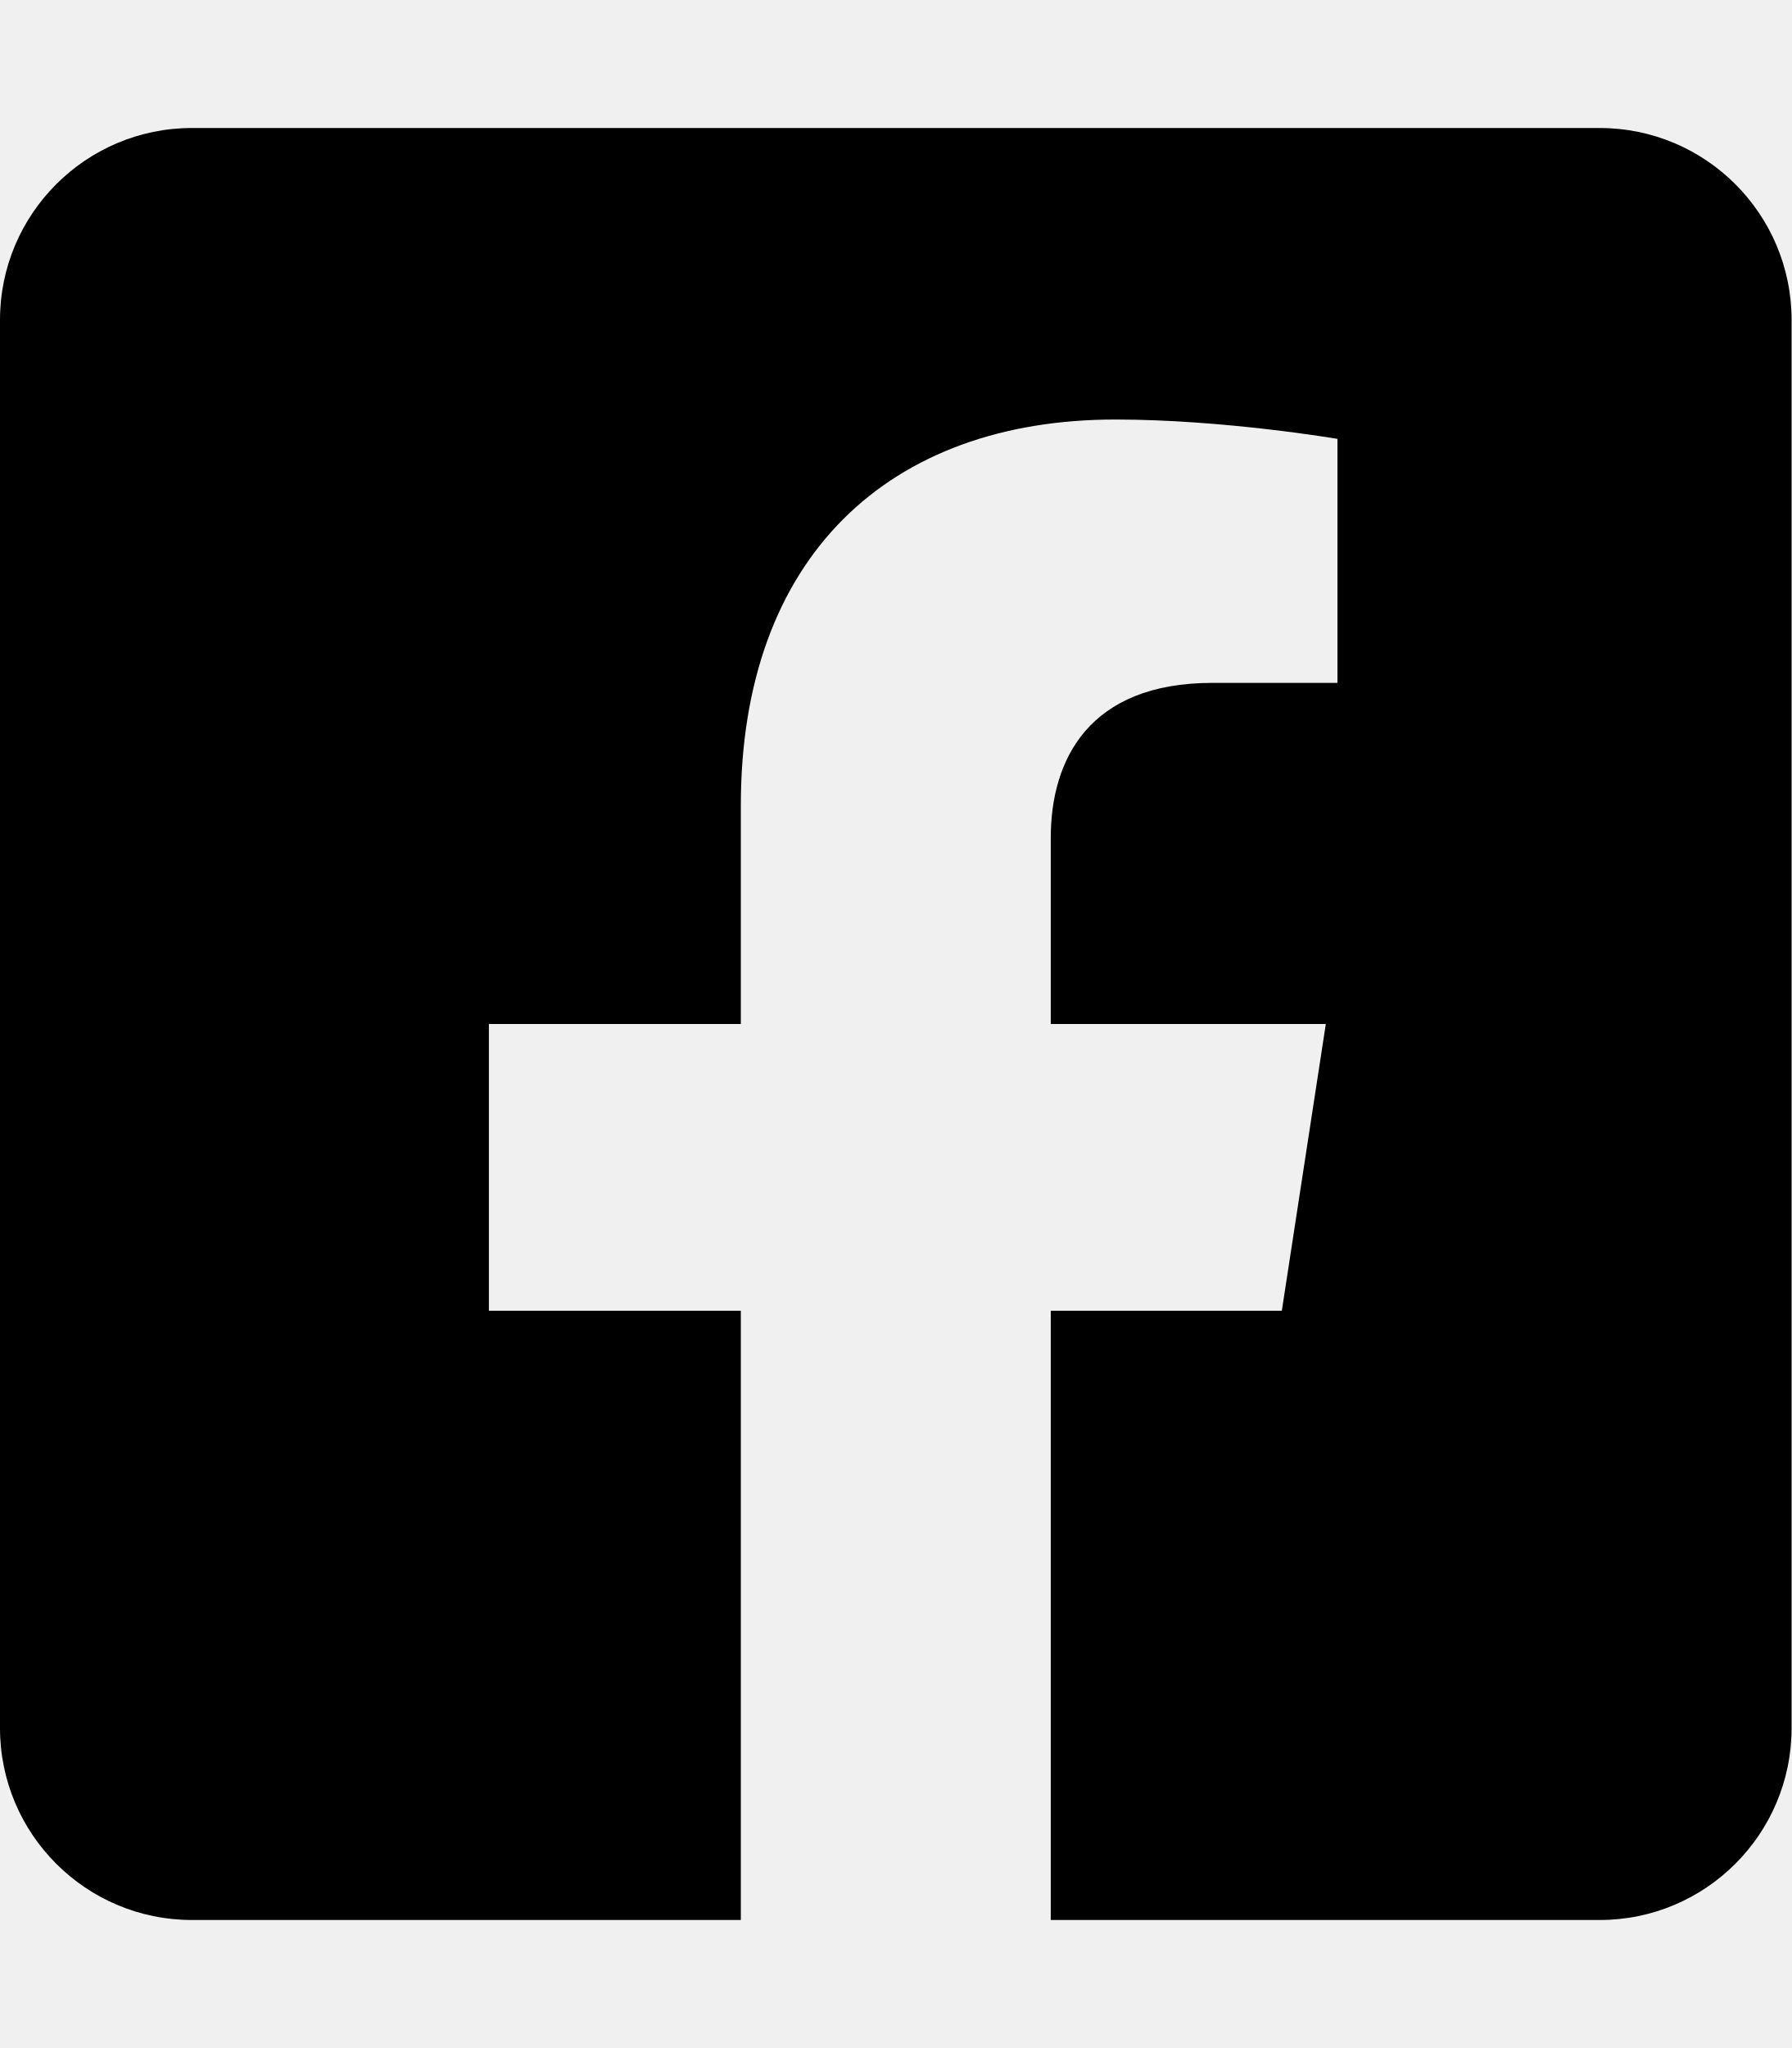
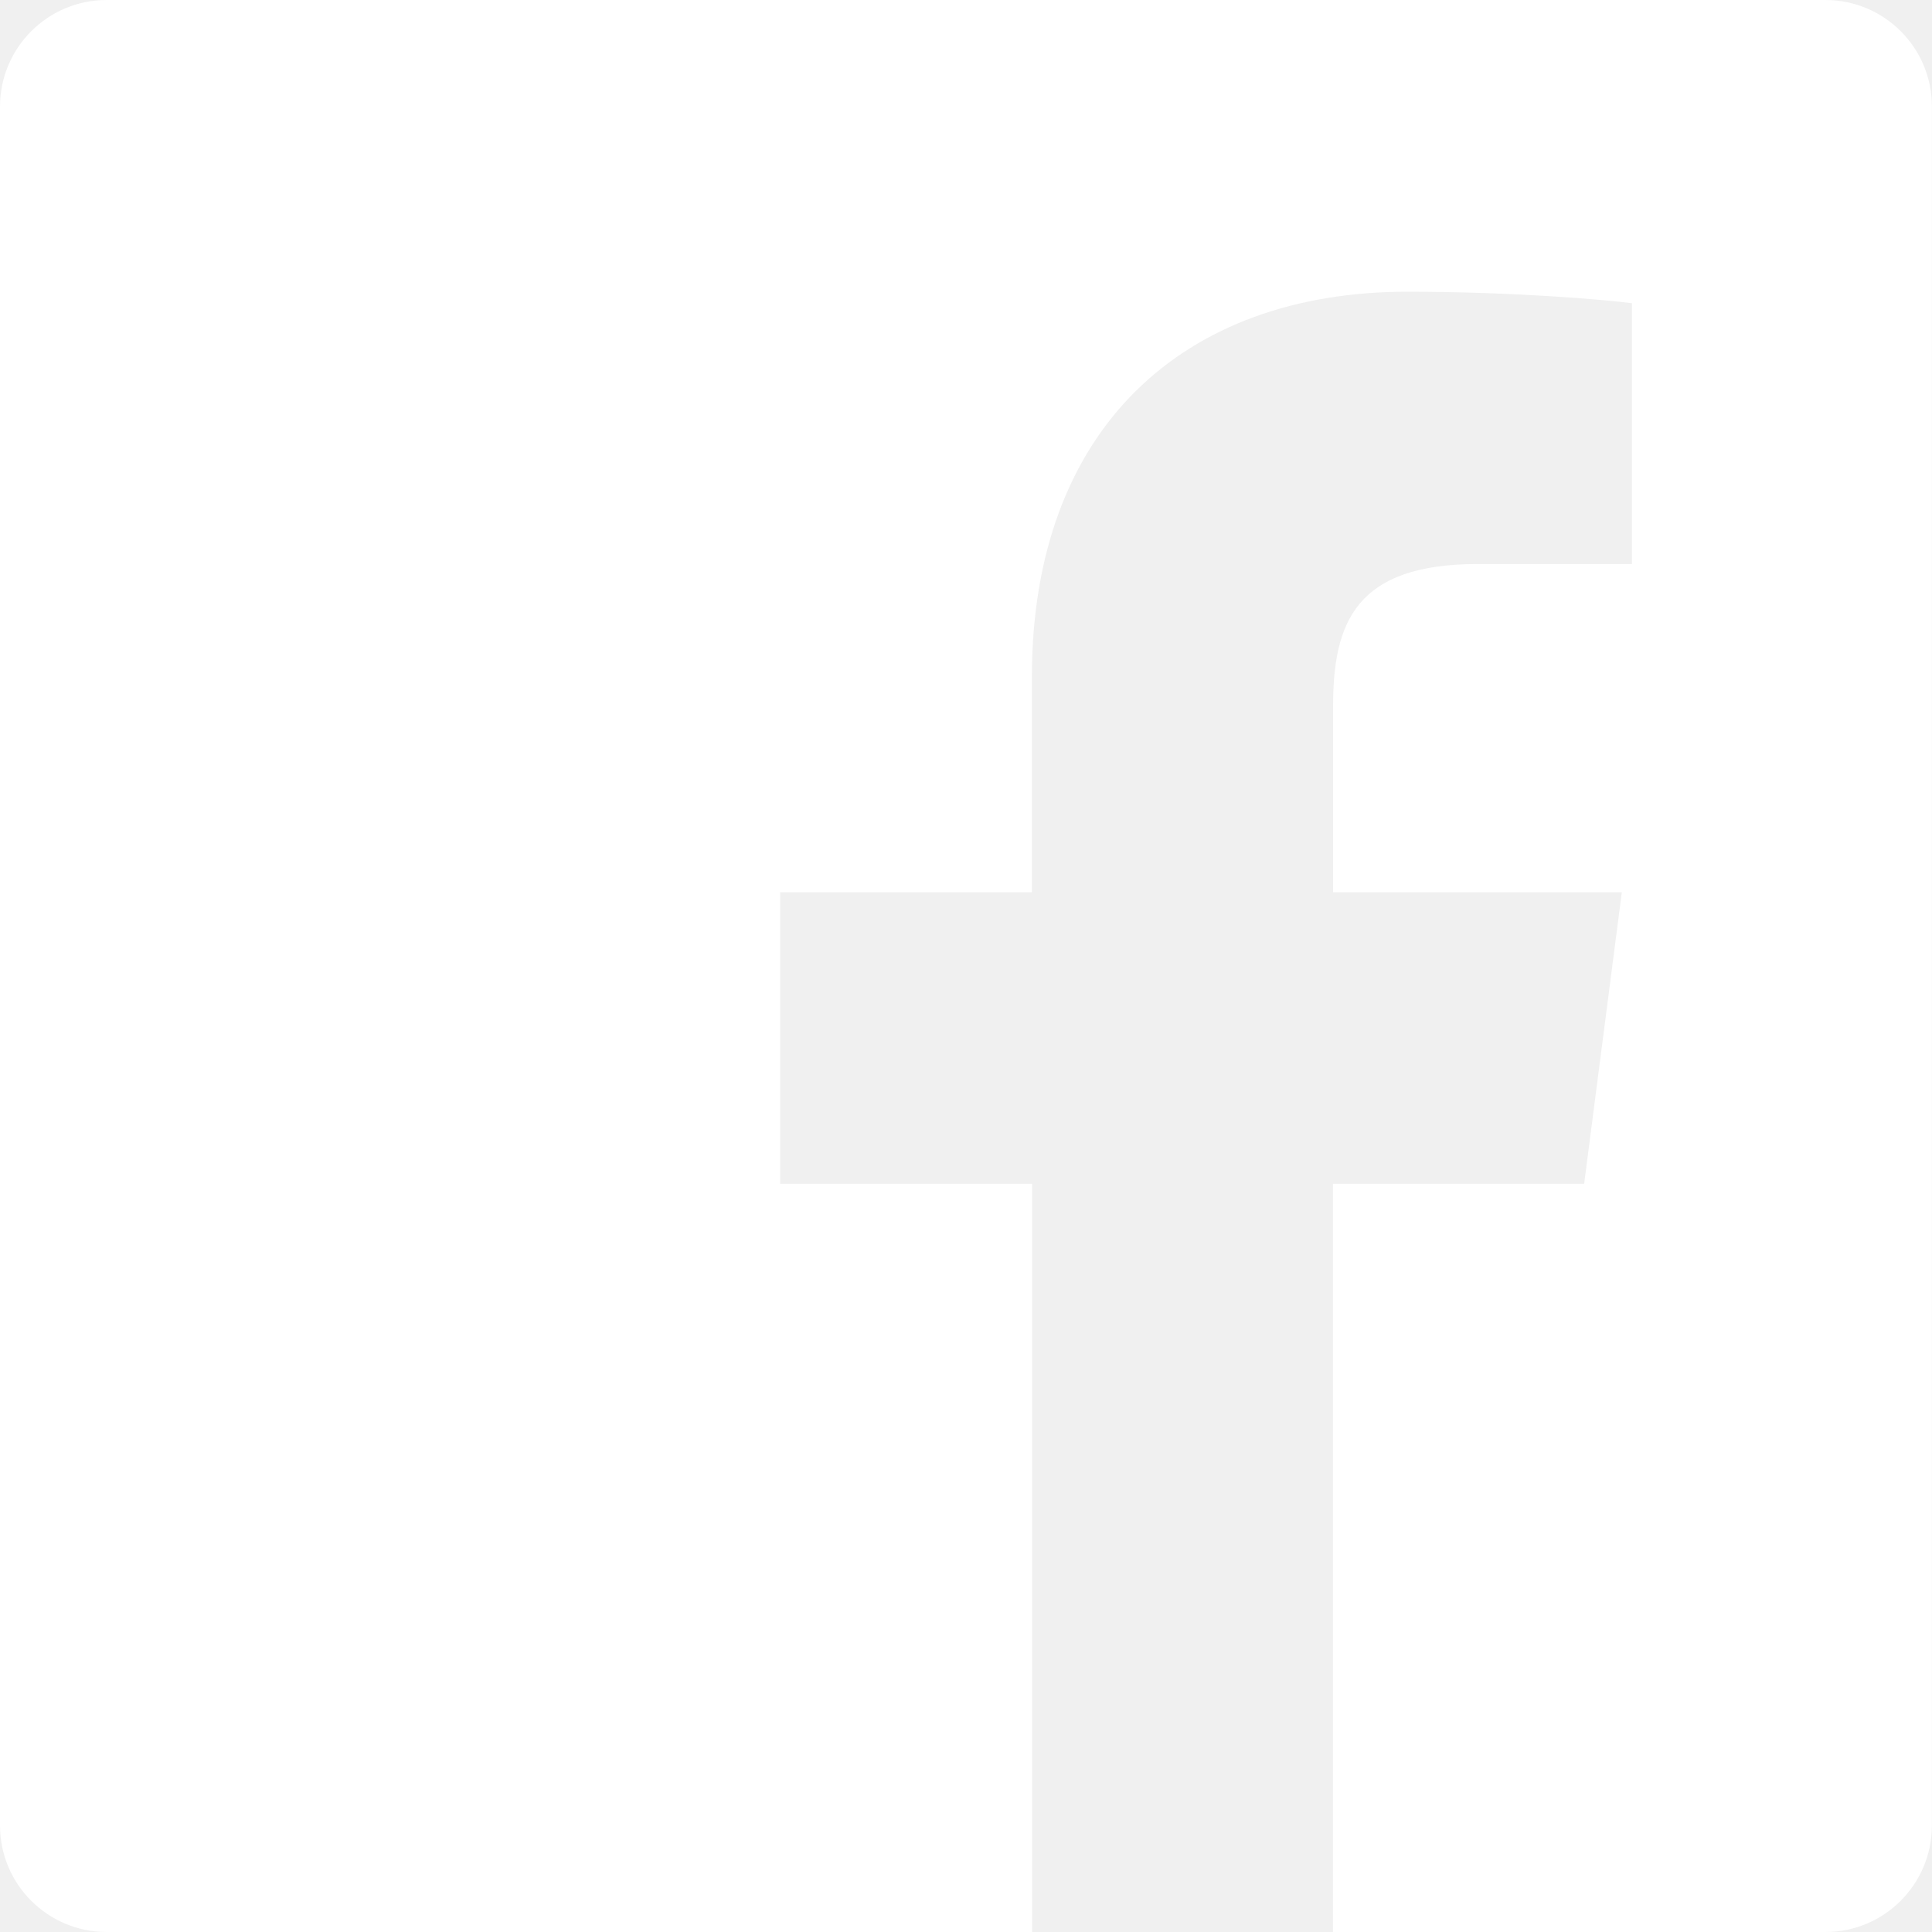
- <svg xmlns="http://www.w3.org/2000/svg" viewBox="0 0 448 512">
-   <path d="M400 32H48A48 48 0 0 0 0 80v352a48 48 0 0 0 48 48h137.25V327.69h-63V256h63v-54.64c0-62.15 37-96.48 93.67-96.48 27.14 0 55.52 4.84 55.52 4.84v61h-31.27c-30.81 0-40.42 19.12-40.42 38.73V256h68.78l-11 71.69h-57.78V480H400a48 48 0 0 0 48-48V80a48 48 0 0 0-48-48z" />
+ <svg xmlns="http://www.w3.org/2000/svg" width="20" height="20">
+   <path fill="#FFF" d="M18.896 0H1.104C.494 0 0 .494 0 1.104v17.793C0 19.506.494 20 1.104 20h9.58v-7.745H8.076V9.237h2.606V7.01c0-2.583 1.578-3.99 3.883-3.99 1.104 0 2.052.082 2.329.119v2.7h-1.598c-1.254 0-1.496.597-1.496 1.47v1.928h2.989l-.39 3.018h-2.6V20h5.098c.608 0 1.102-.494 1.102-1.104V1.104C20 .494 19.506 0 18.896 0z" />
</svg>
